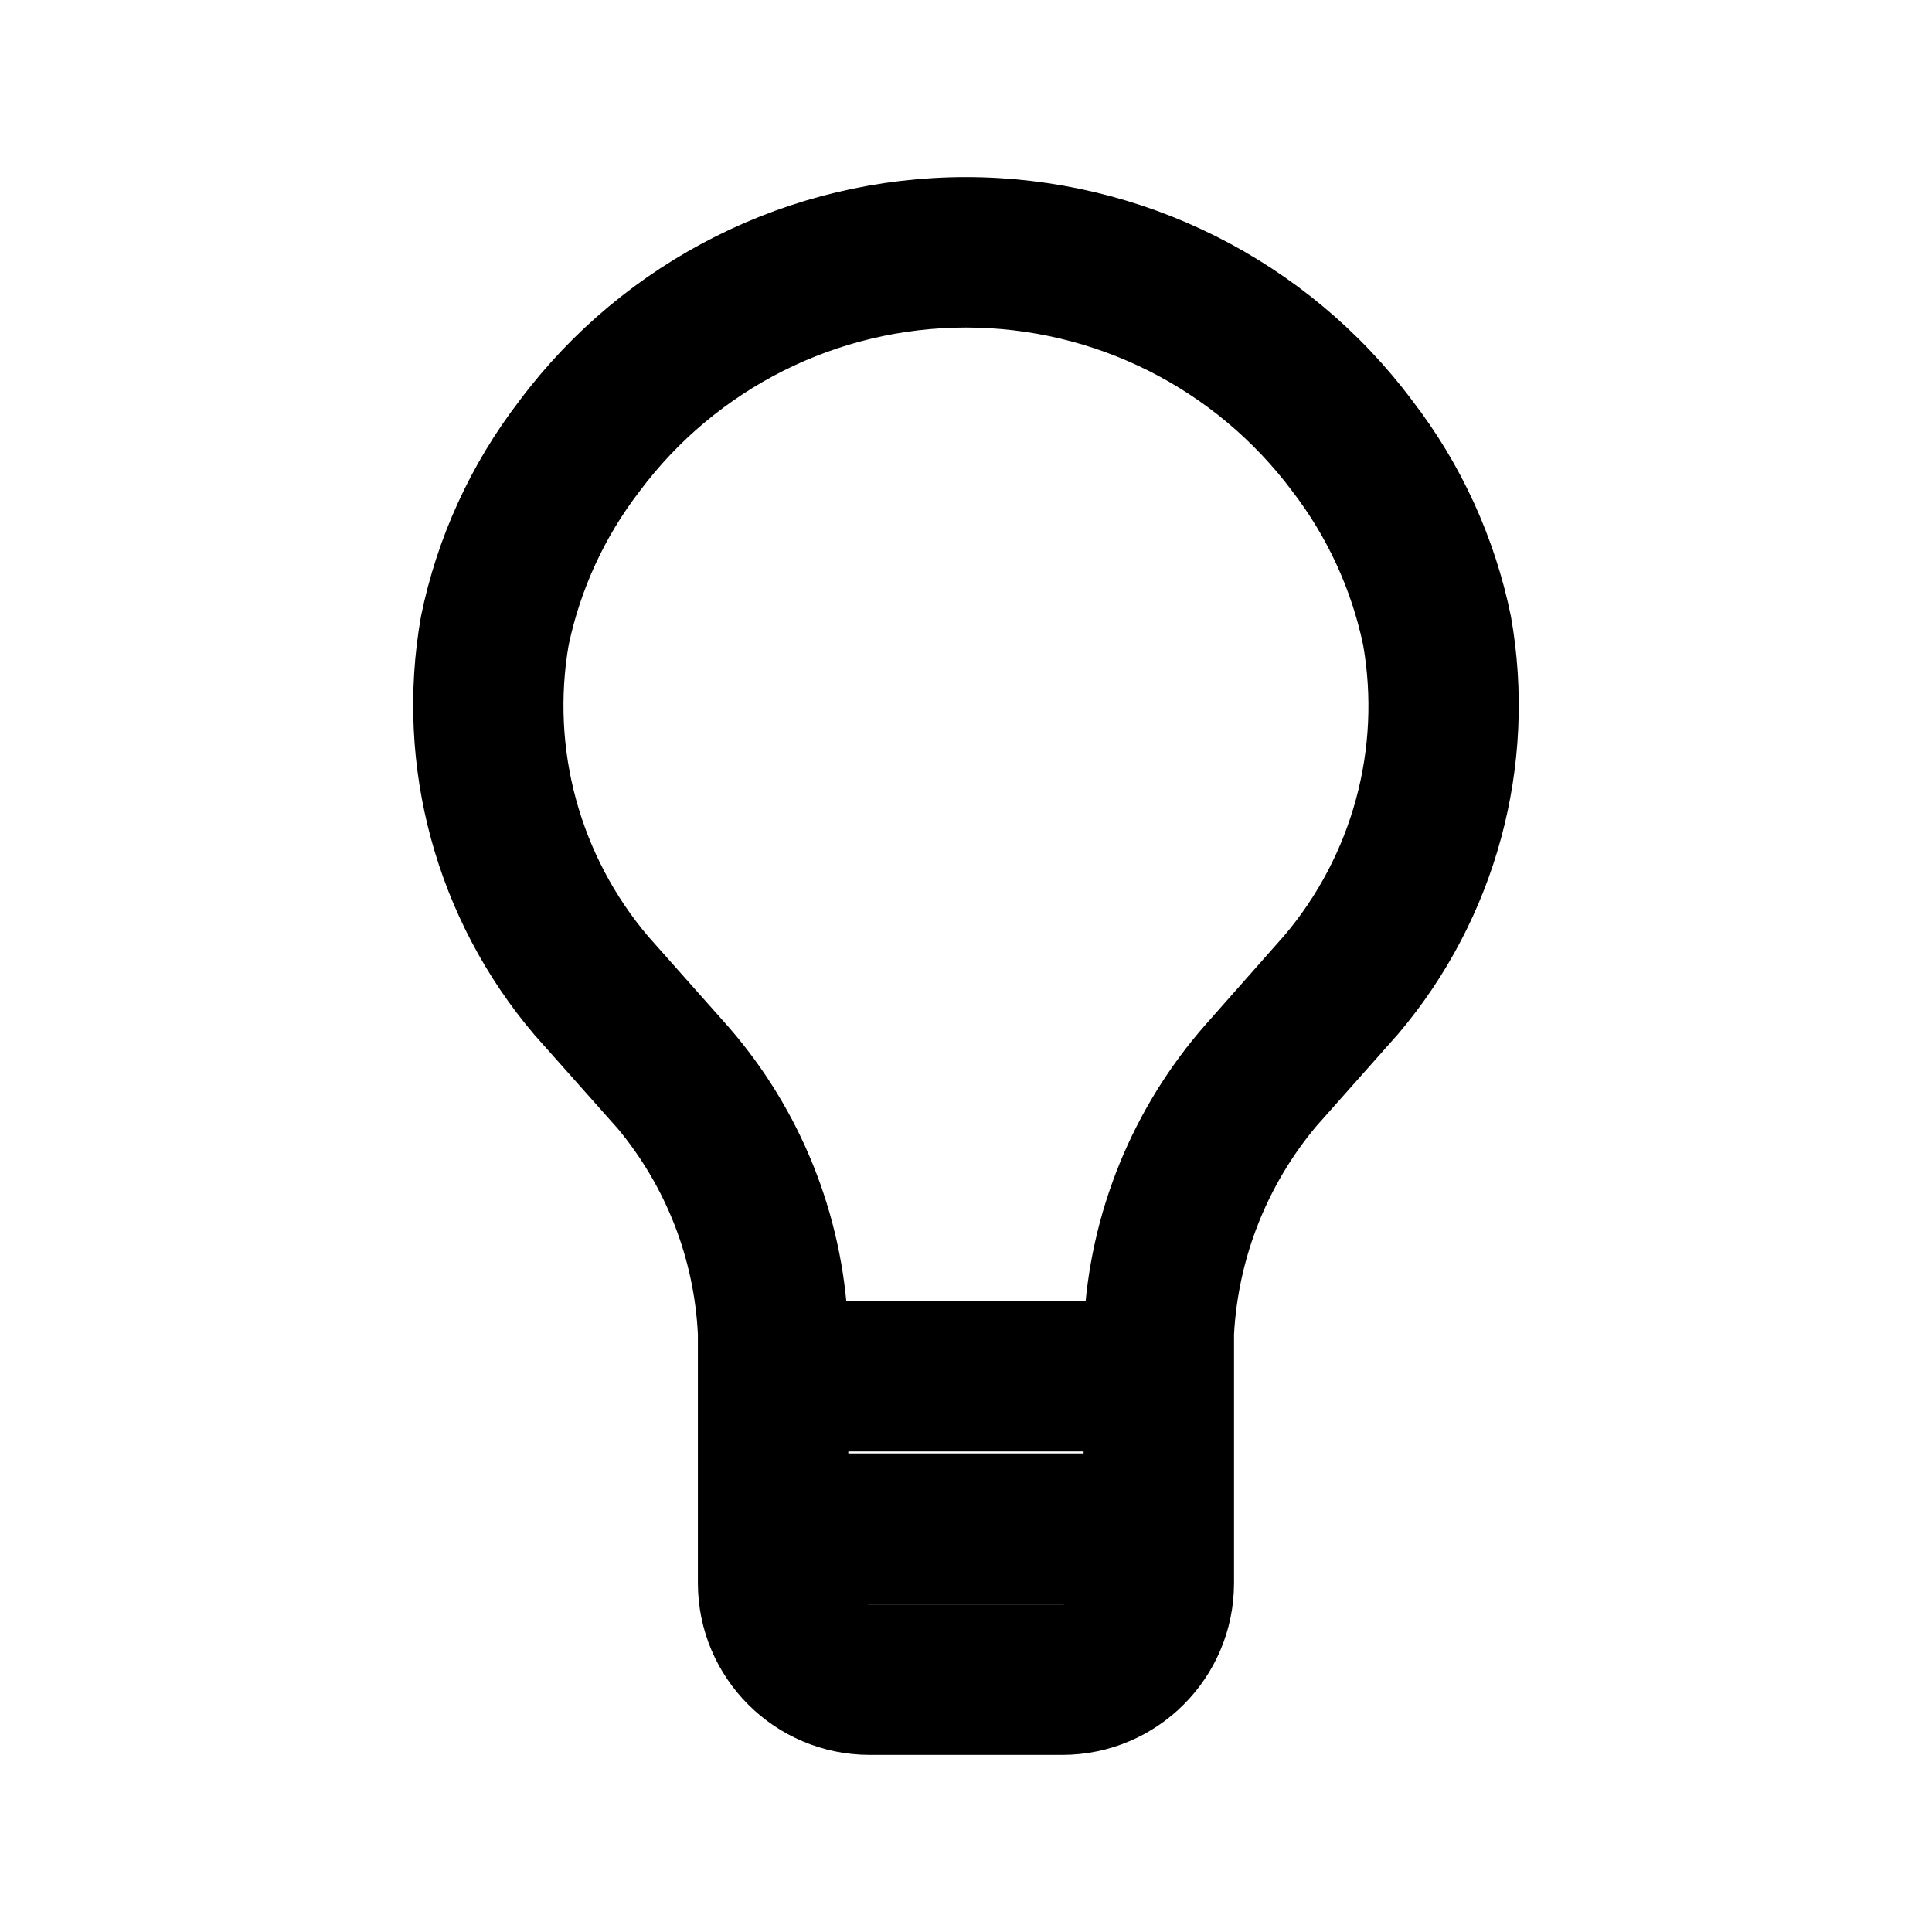
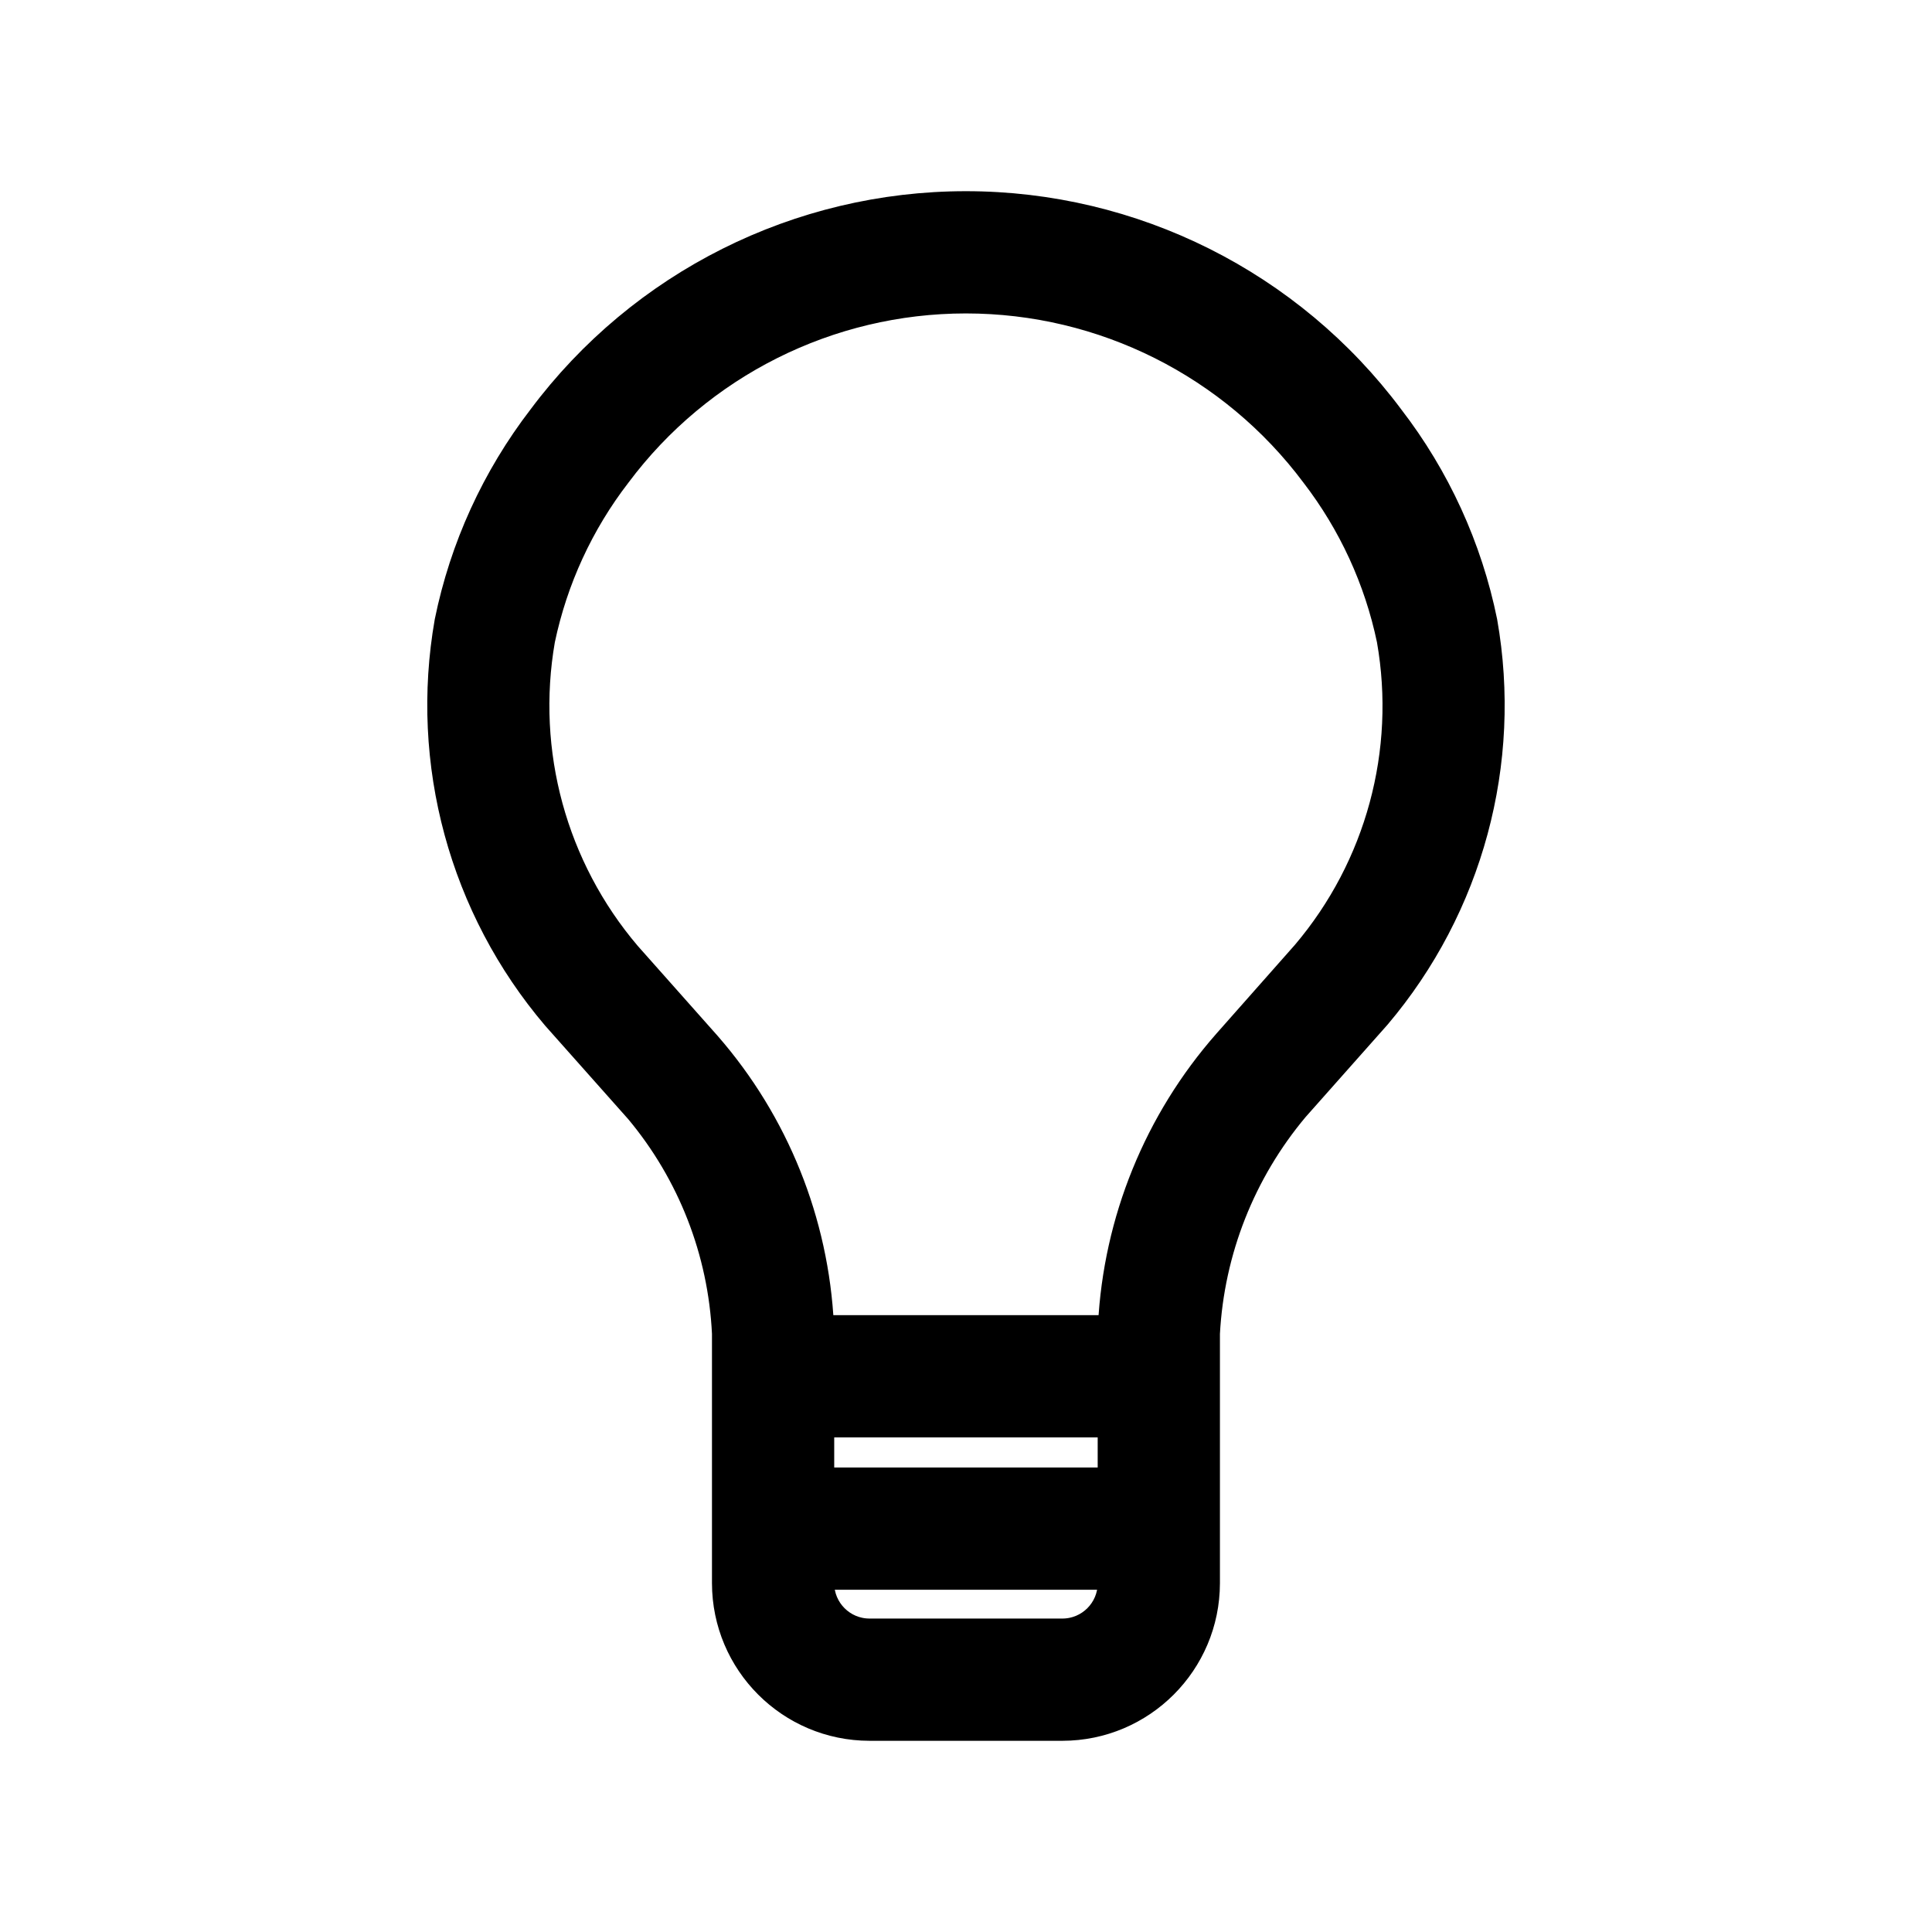
- <svg xmlns="http://www.w3.org/2000/svg" viewBox="0 0 96 96" width="96" height="96" fill="currentColor" aria-hidden="true">
-   <path transform="translate(21.73 10) scale(5.0744)" stroke="currentColor" stroke-width="0.473" stroke-linejoin="round" fill-rule="evenodd" clip-rule="evenodd" d="M10.281 4.111C10.132 3.379 9.817 2.69 9.36 2.097C8.375 0.777 6.824 0 5.176 0C3.529 0 1.978 0.777 0.992 2.097C0.536 2.69 0.221 3.379 0.072 4.111C-0.173 5.503 0.215 6.933 1.131 8.009L1.945 8.925C2.454 9.535 2.75 10.294 2.788 11.088V13.532C2.789 14.33 3.435 14.976 4.232 14.977H6.121C6.918 14.976 7.564 14.33 7.565 13.532V11.088C7.608 10.285 7.911 9.519 8.428 8.903L9.23 7.999C10.141 6.924 10.526 5.499 10.281 4.111ZM6.565 12.498H3.788V12.006H6.565V12.498ZM6.121 13.977H4.232C3.987 13.977 3.788 13.778 3.788 13.533V13.498H6.565V13.533C6.565 13.778 6.366 13.977 6.121 13.977ZM8.473 7.345L7.701 8.218C7.02 8.993 6.62 9.975 6.568 11.006H3.785C3.735 9.985 3.344 9.01 2.672 8.239L1.888 7.356C1.17 6.512 0.864 5.392 1.054 4.3C1.177 3.716 1.429 3.168 1.793 2.696C2.59 1.629 3.844 1 5.176 1C6.509 1 7.763 1.629 8.56 2.696C8.923 3.168 9.176 3.716 9.298 4.3C9.489 5.387 9.187 6.503 8.473 7.345Z" />
+ <svg xmlns="http://www.w3.org/2000/svg" stroke="currentColor" stroke-width="1" stroke-linejoin="round" viewBox="0 0 96 96" fill="currentColor" aria-hidden="true">
+   <path vector-effect="non-scaling-stroke" transform="translate(21.73 10) scale(5.0744)" stroke="currentColor" stroke-linejoin="round" fill-rule="evenodd" clip-rule="evenodd" d="M10.281 4.111C10.132 3.379 9.817 2.69 9.36 2.097C8.375 0.777 6.824 0 5.176 0C3.529 0 1.978 0.777 0.992 2.097C0.536 2.69 0.221 3.379 0.072 4.111C-0.173 5.503 0.215 6.933 1.131 8.009L1.945 8.925C2.454 9.535 2.75 10.294 2.788 11.088V13.532C2.789 14.33 3.435 14.976 4.232 14.977H6.121C6.918 14.976 7.564 14.33 7.565 13.532V11.088C7.608 10.285 7.911 9.519 8.428 8.903L9.23 7.999C10.141 6.924 10.526 5.499 10.281 4.111ZM6.565 12.498H3.788V12.006H6.565V12.498ZM6.121 13.977H4.232C3.987 13.977 3.788 13.778 3.788 13.533V13.498H6.565V13.533C6.565 13.778 6.366 13.977 6.121 13.977ZM8.473 7.345L7.701 8.218C7.02 8.993 6.62 9.975 6.568 11.006H3.785C3.735 9.985 3.344 9.01 2.672 8.239L1.888 7.356C1.17 6.512 0.864 5.392 1.054 4.3C1.177 3.716 1.429 3.168 1.793 2.696C2.59 1.629 3.844 1 5.176 1C6.509 1 7.763 1.629 8.56 2.696C8.923 3.168 9.176 3.716 9.298 4.3C9.489 5.387 9.187 6.503 8.473 7.345Z" />
</svg>
